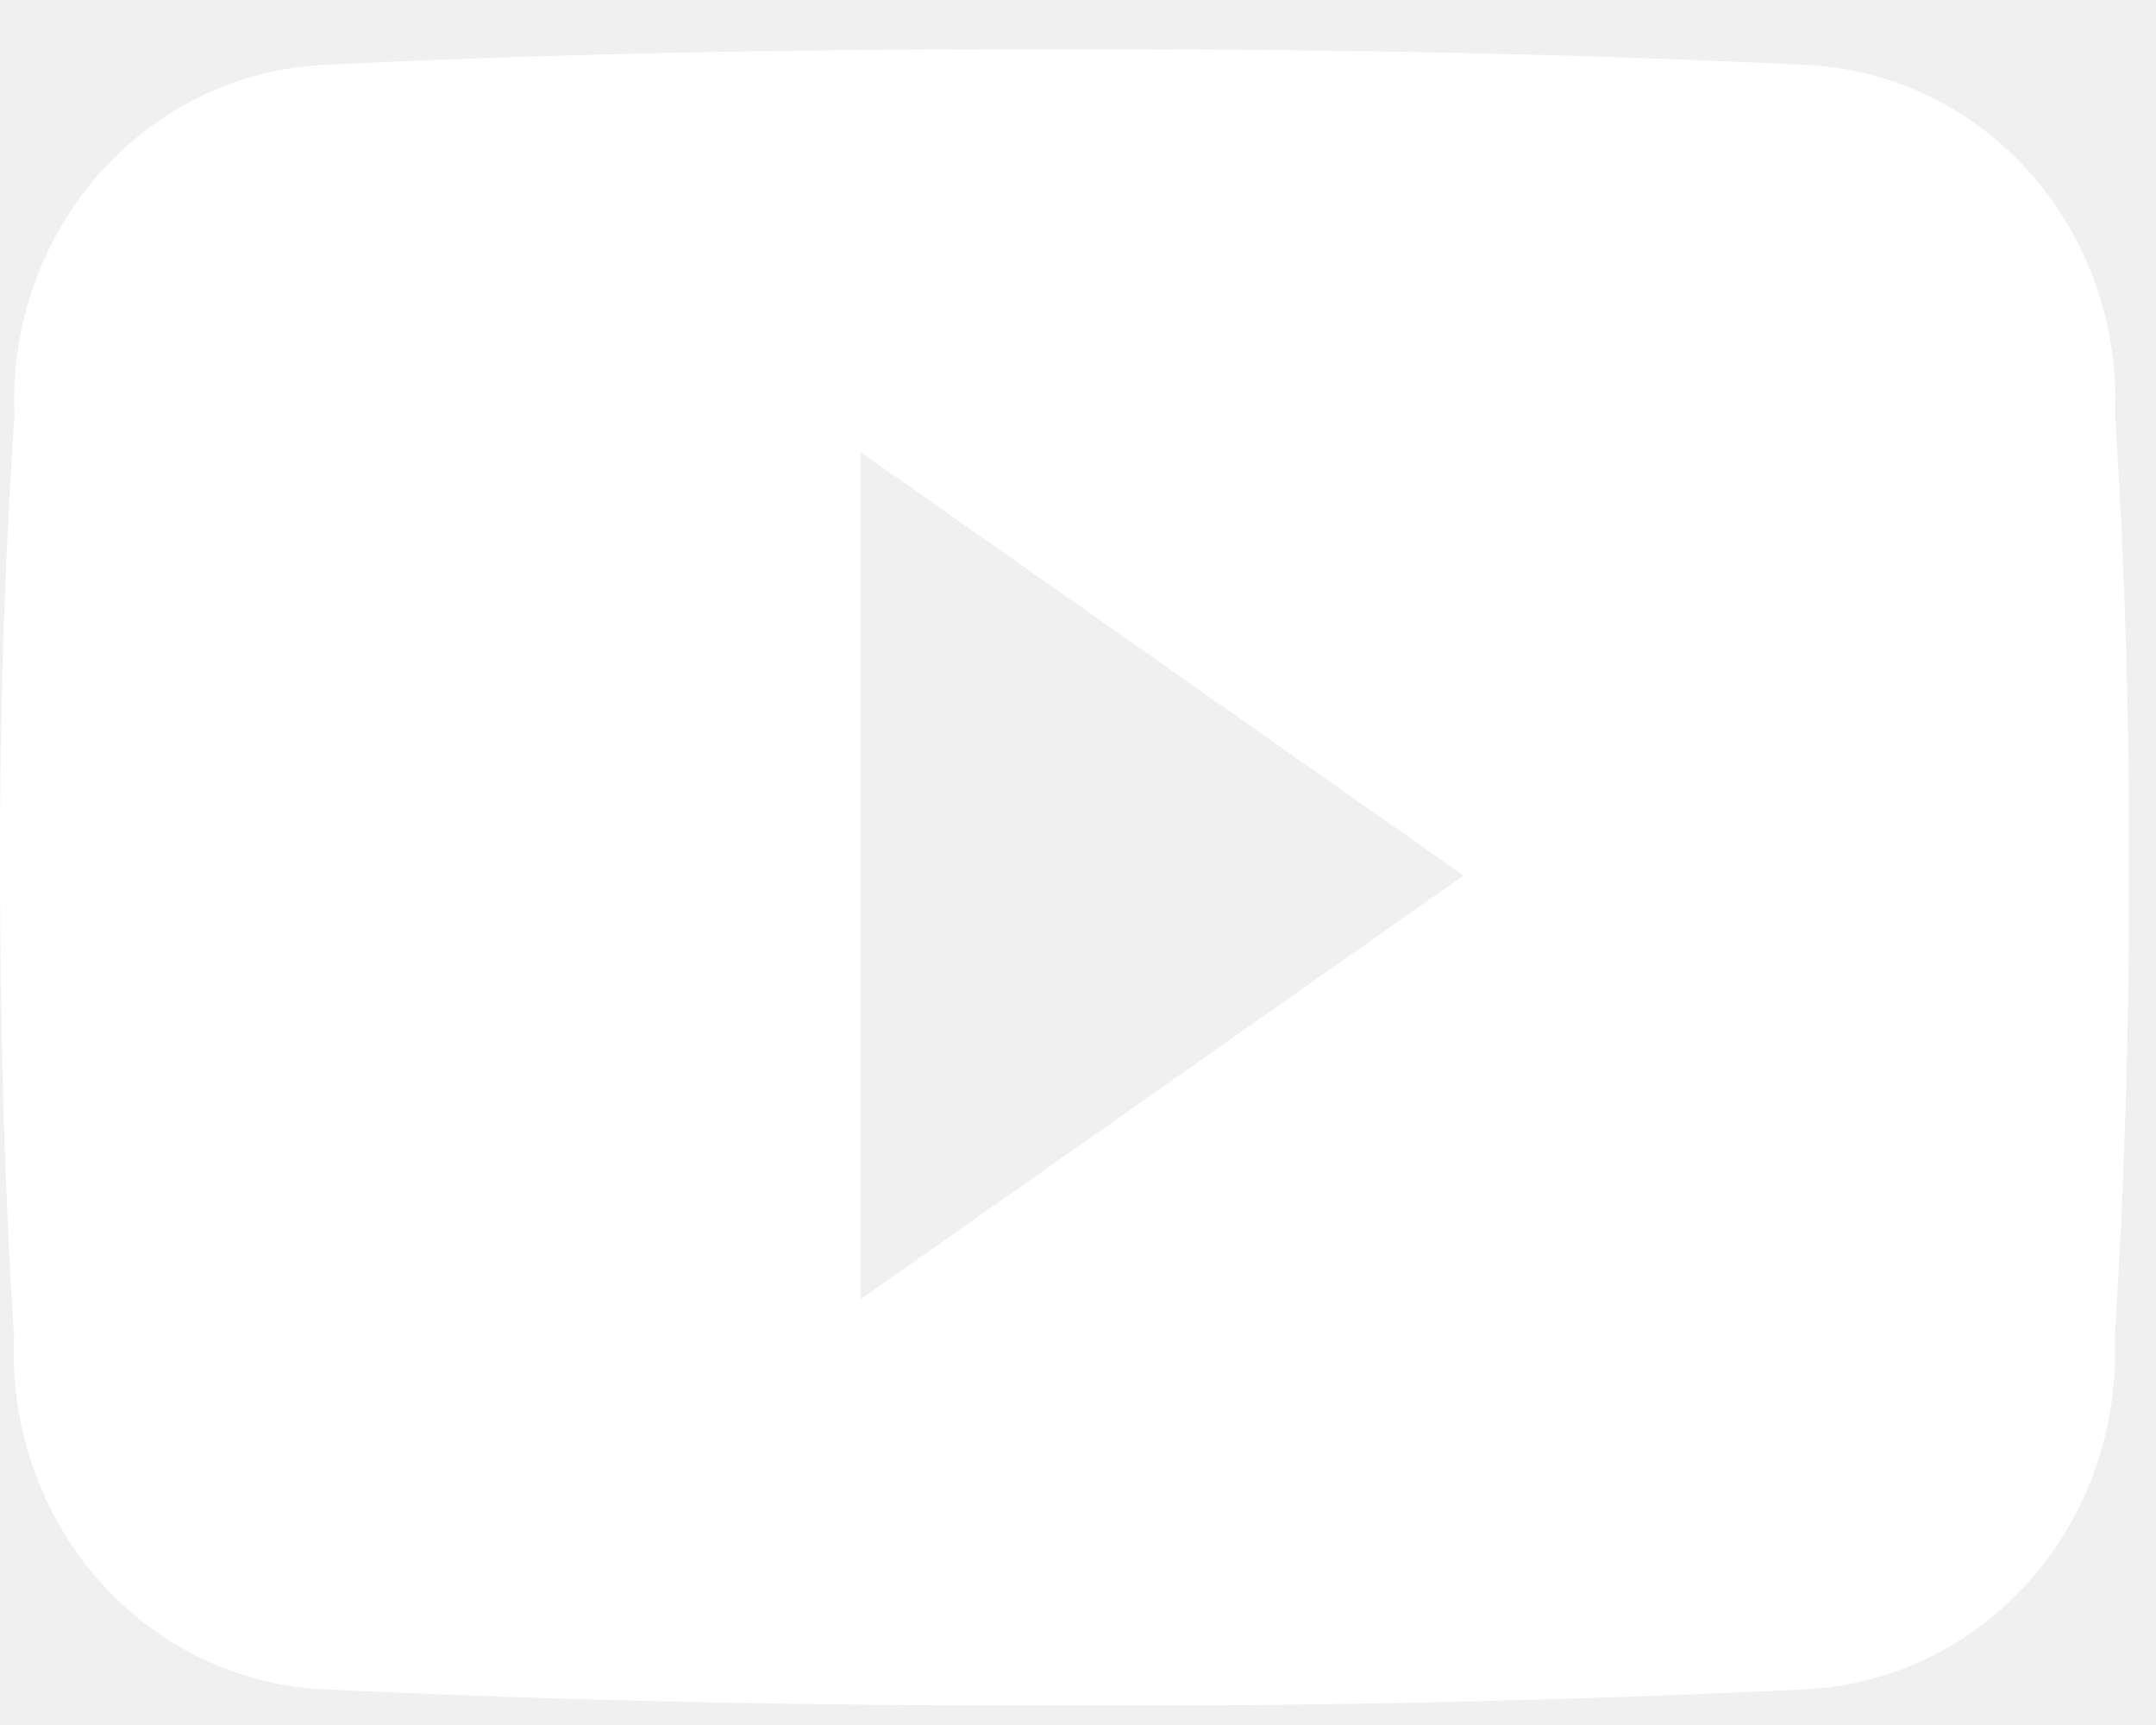
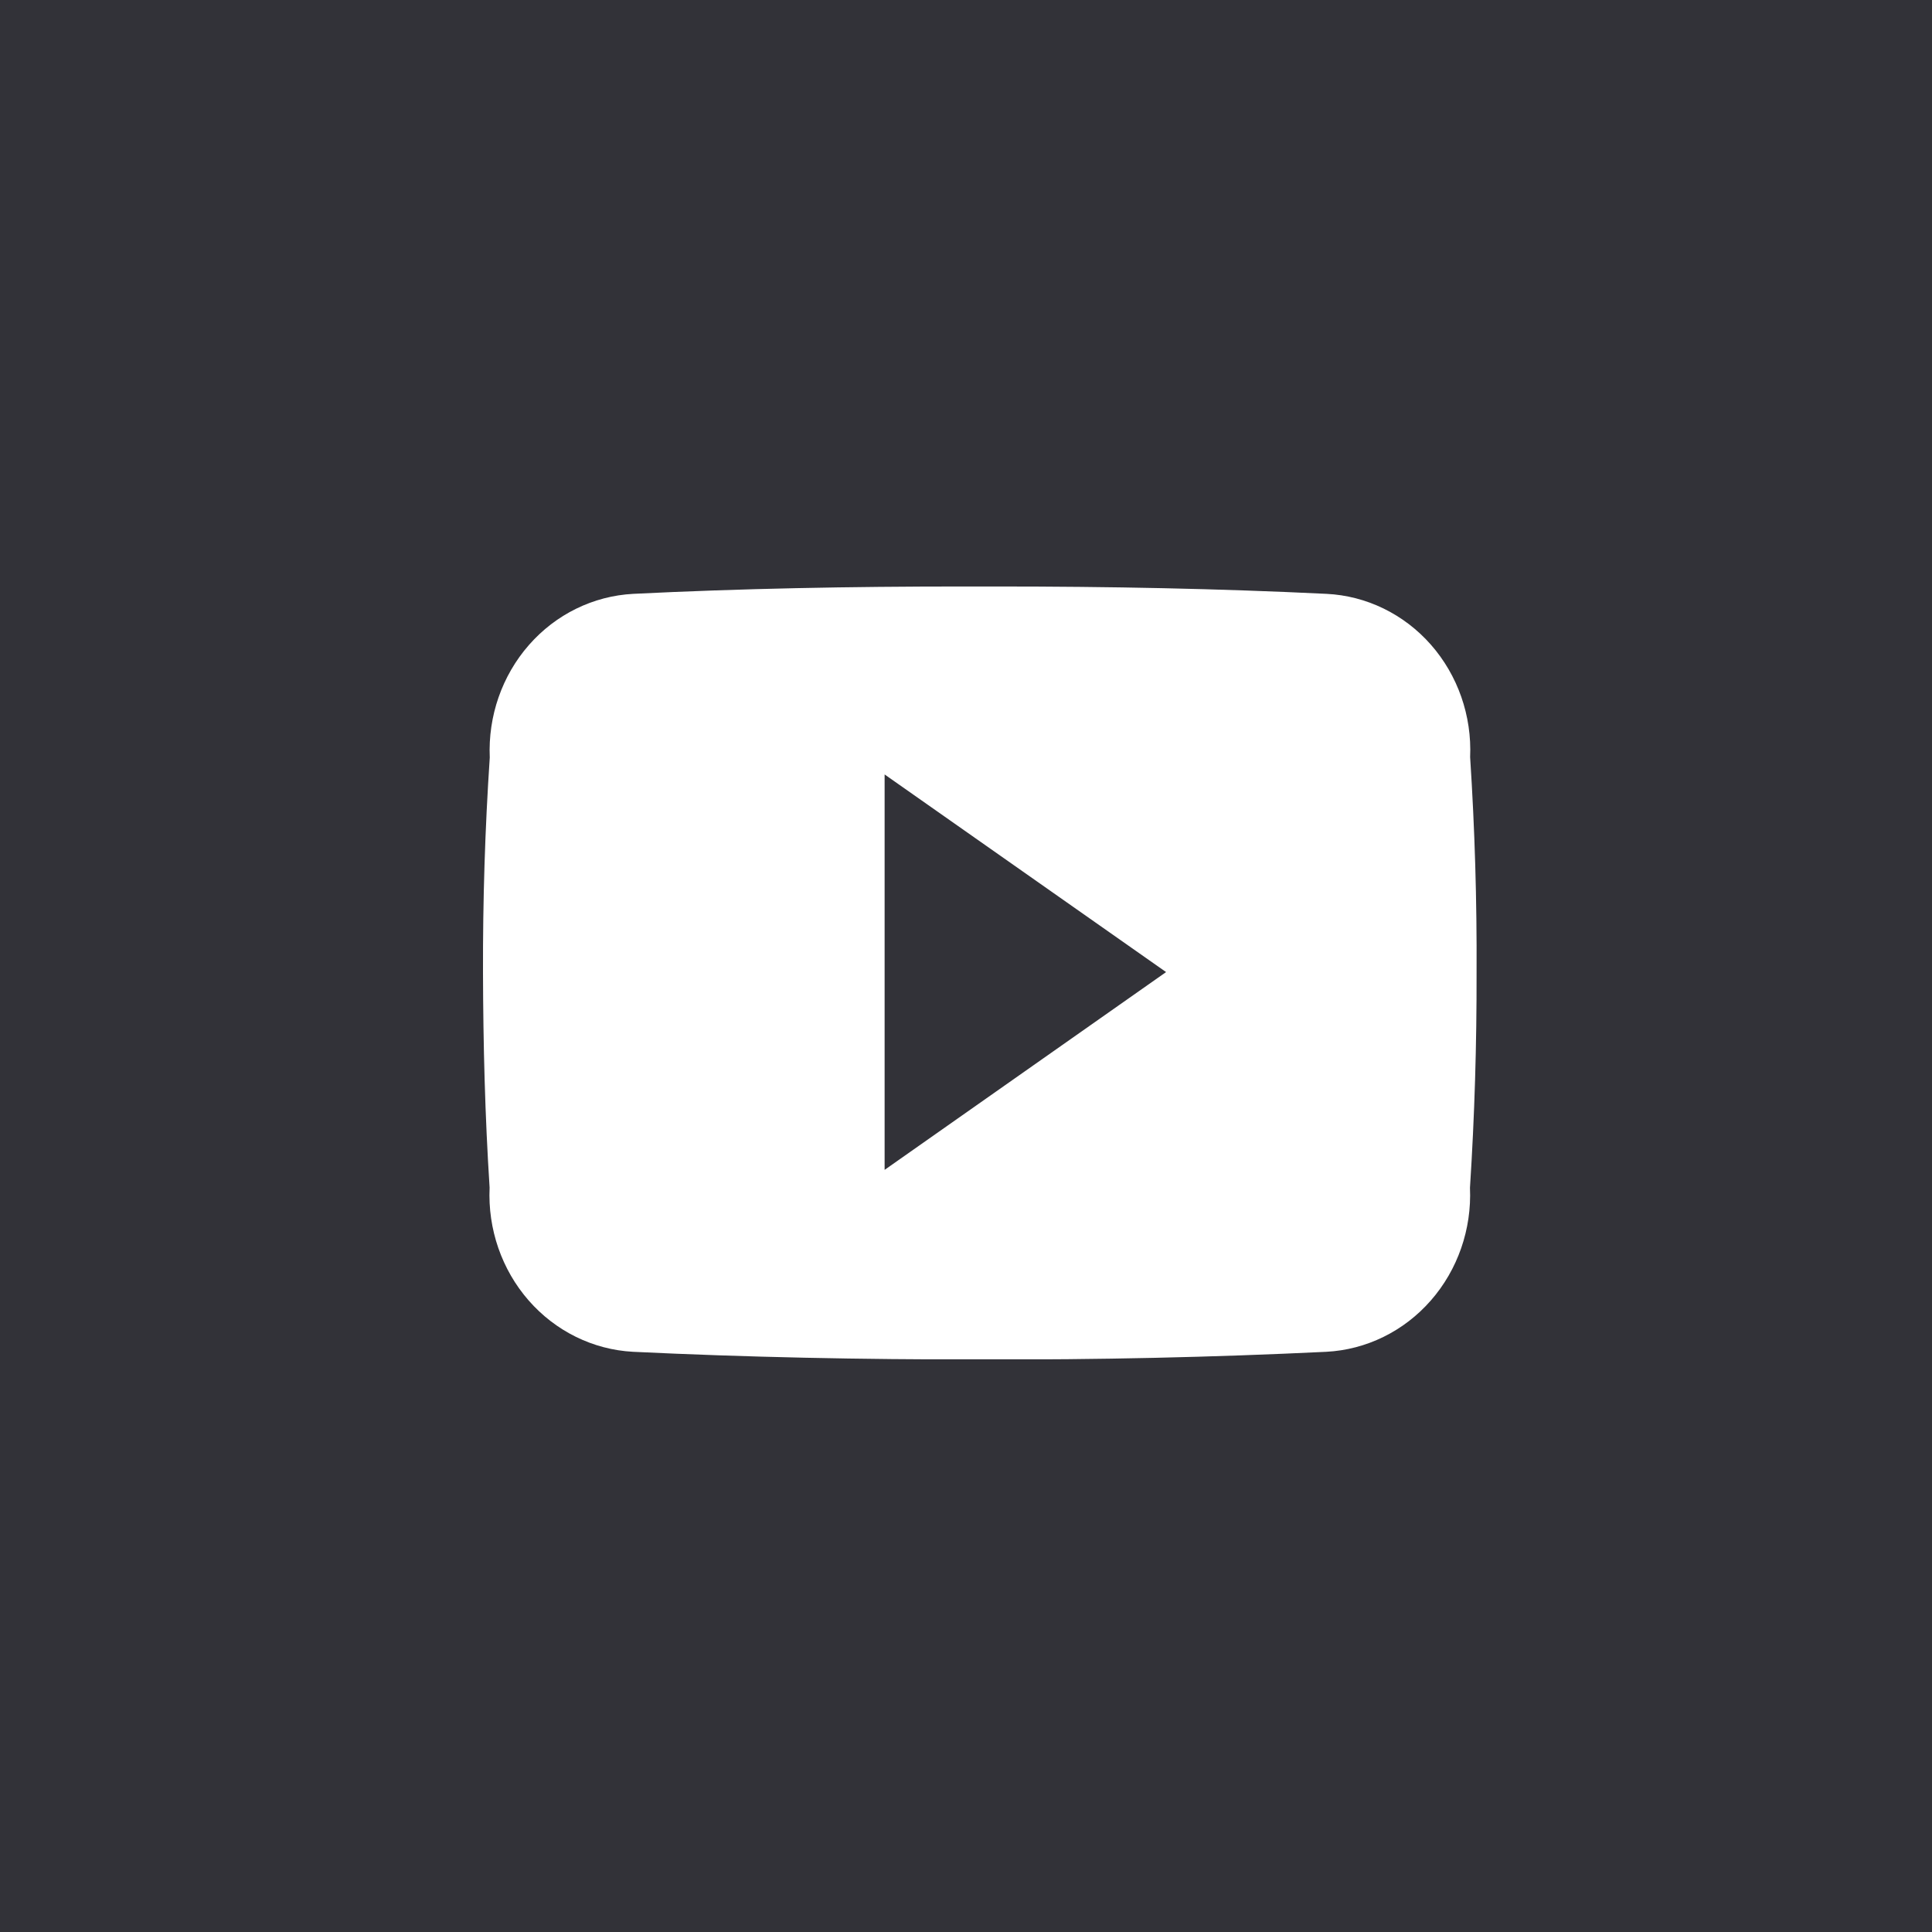
- <svg xmlns="http://www.w3.org/2000/svg" width="25" height="20" viewBox="0 0 25 20" fill="none">
-   <g clip-path="url(#clip0_61385_214)">
-     <path d="M24.525 4.811C24.57 3.782 24.219 2.778 23.55 2.017C22.881 1.257 21.948 0.802 20.956 0.754C18.285 0.624 15.561 0.571 12.778 0.571H11.911C9.134 0.571 6.404 0.621 3.733 0.754C2.741 0.806 1.809 1.262 1.141 2.025C0.473 2.787 0.123 3.792 0.168 4.821C0.048 6.604 -0.005 8.38 -1.15567e-05 10.161C0.005 11.942 0.048 13.721 0.164 15.506C0.117 16.536 0.466 17.544 1.133 18.308C1.801 19.073 2.734 19.532 3.728 19.585C6.534 19.72 9.413 19.779 12.34 19.775C15.272 19.785 18.143 19.721 20.953 19.585C21.946 19.533 22.88 19.075 23.548 18.311C24.217 17.547 24.567 16.54 24.521 15.51C24.636 13.724 24.689 11.944 24.685 10.16C24.694 8.377 24.641 6.594 24.525 4.811ZM9.978 15.065V5.241L16.971 10.151L9.978 15.065Z" fill="white" />
+ <svg xmlns="http://www.w3.org/2000/svg" width="48" height="48" viewBox="0 0 48 48" fill="none">
+   <rect width="48" height="48" fill="#323238" />
+   <g clip-path="url(#clip0_61385_212)">
+     <path d="M36.525 18.811C36.57 17.782 36.219 16.778 35.55 16.017C34.881 15.257 33.948 14.802 32.956 14.754C30.285 14.624 27.561 14.571 24.778 14.571H23.911C21.134 14.571 18.404 14.621 15.733 14.754C14.741 14.806 13.809 15.262 13.141 16.025C12.473 16.787 12.123 17.792 12.168 18.821C12.049 20.604 11.995 22.38 12 24.161C12.005 25.942 12.049 27.721 12.164 29.506C12.117 30.536 12.466 31.544 13.133 32.308C13.801 33.073 14.734 33.532 15.727 33.585C18.534 33.72 21.413 33.779 24.34 33.775C27.272 33.785 30.143 33.721 32.953 33.585C33.946 33.533 34.88 33.075 35.548 32.311C36.217 31.547 36.567 30.54 36.521 29.51C36.636 27.724 36.689 25.945 36.685 24.16C36.694 22.377 36.641 20.594 36.525 18.811ZM21.978 29.065V19.241L28.971 24.151L21.978 29.065Z" fill="white" />
  </g>
  <defs>
-     <clipPath id="clip0_61385_214">
-       <rect width="24.686" height="19.2" fill="white" transform="translate(0 0.571167)" />
+     <clipPath id="clip0_61385_212">
+       <rect width="24.686" height="19.2" fill="white" transform="translate(12 14.5712)" />
    </clipPath>
  </defs>
</svg>
